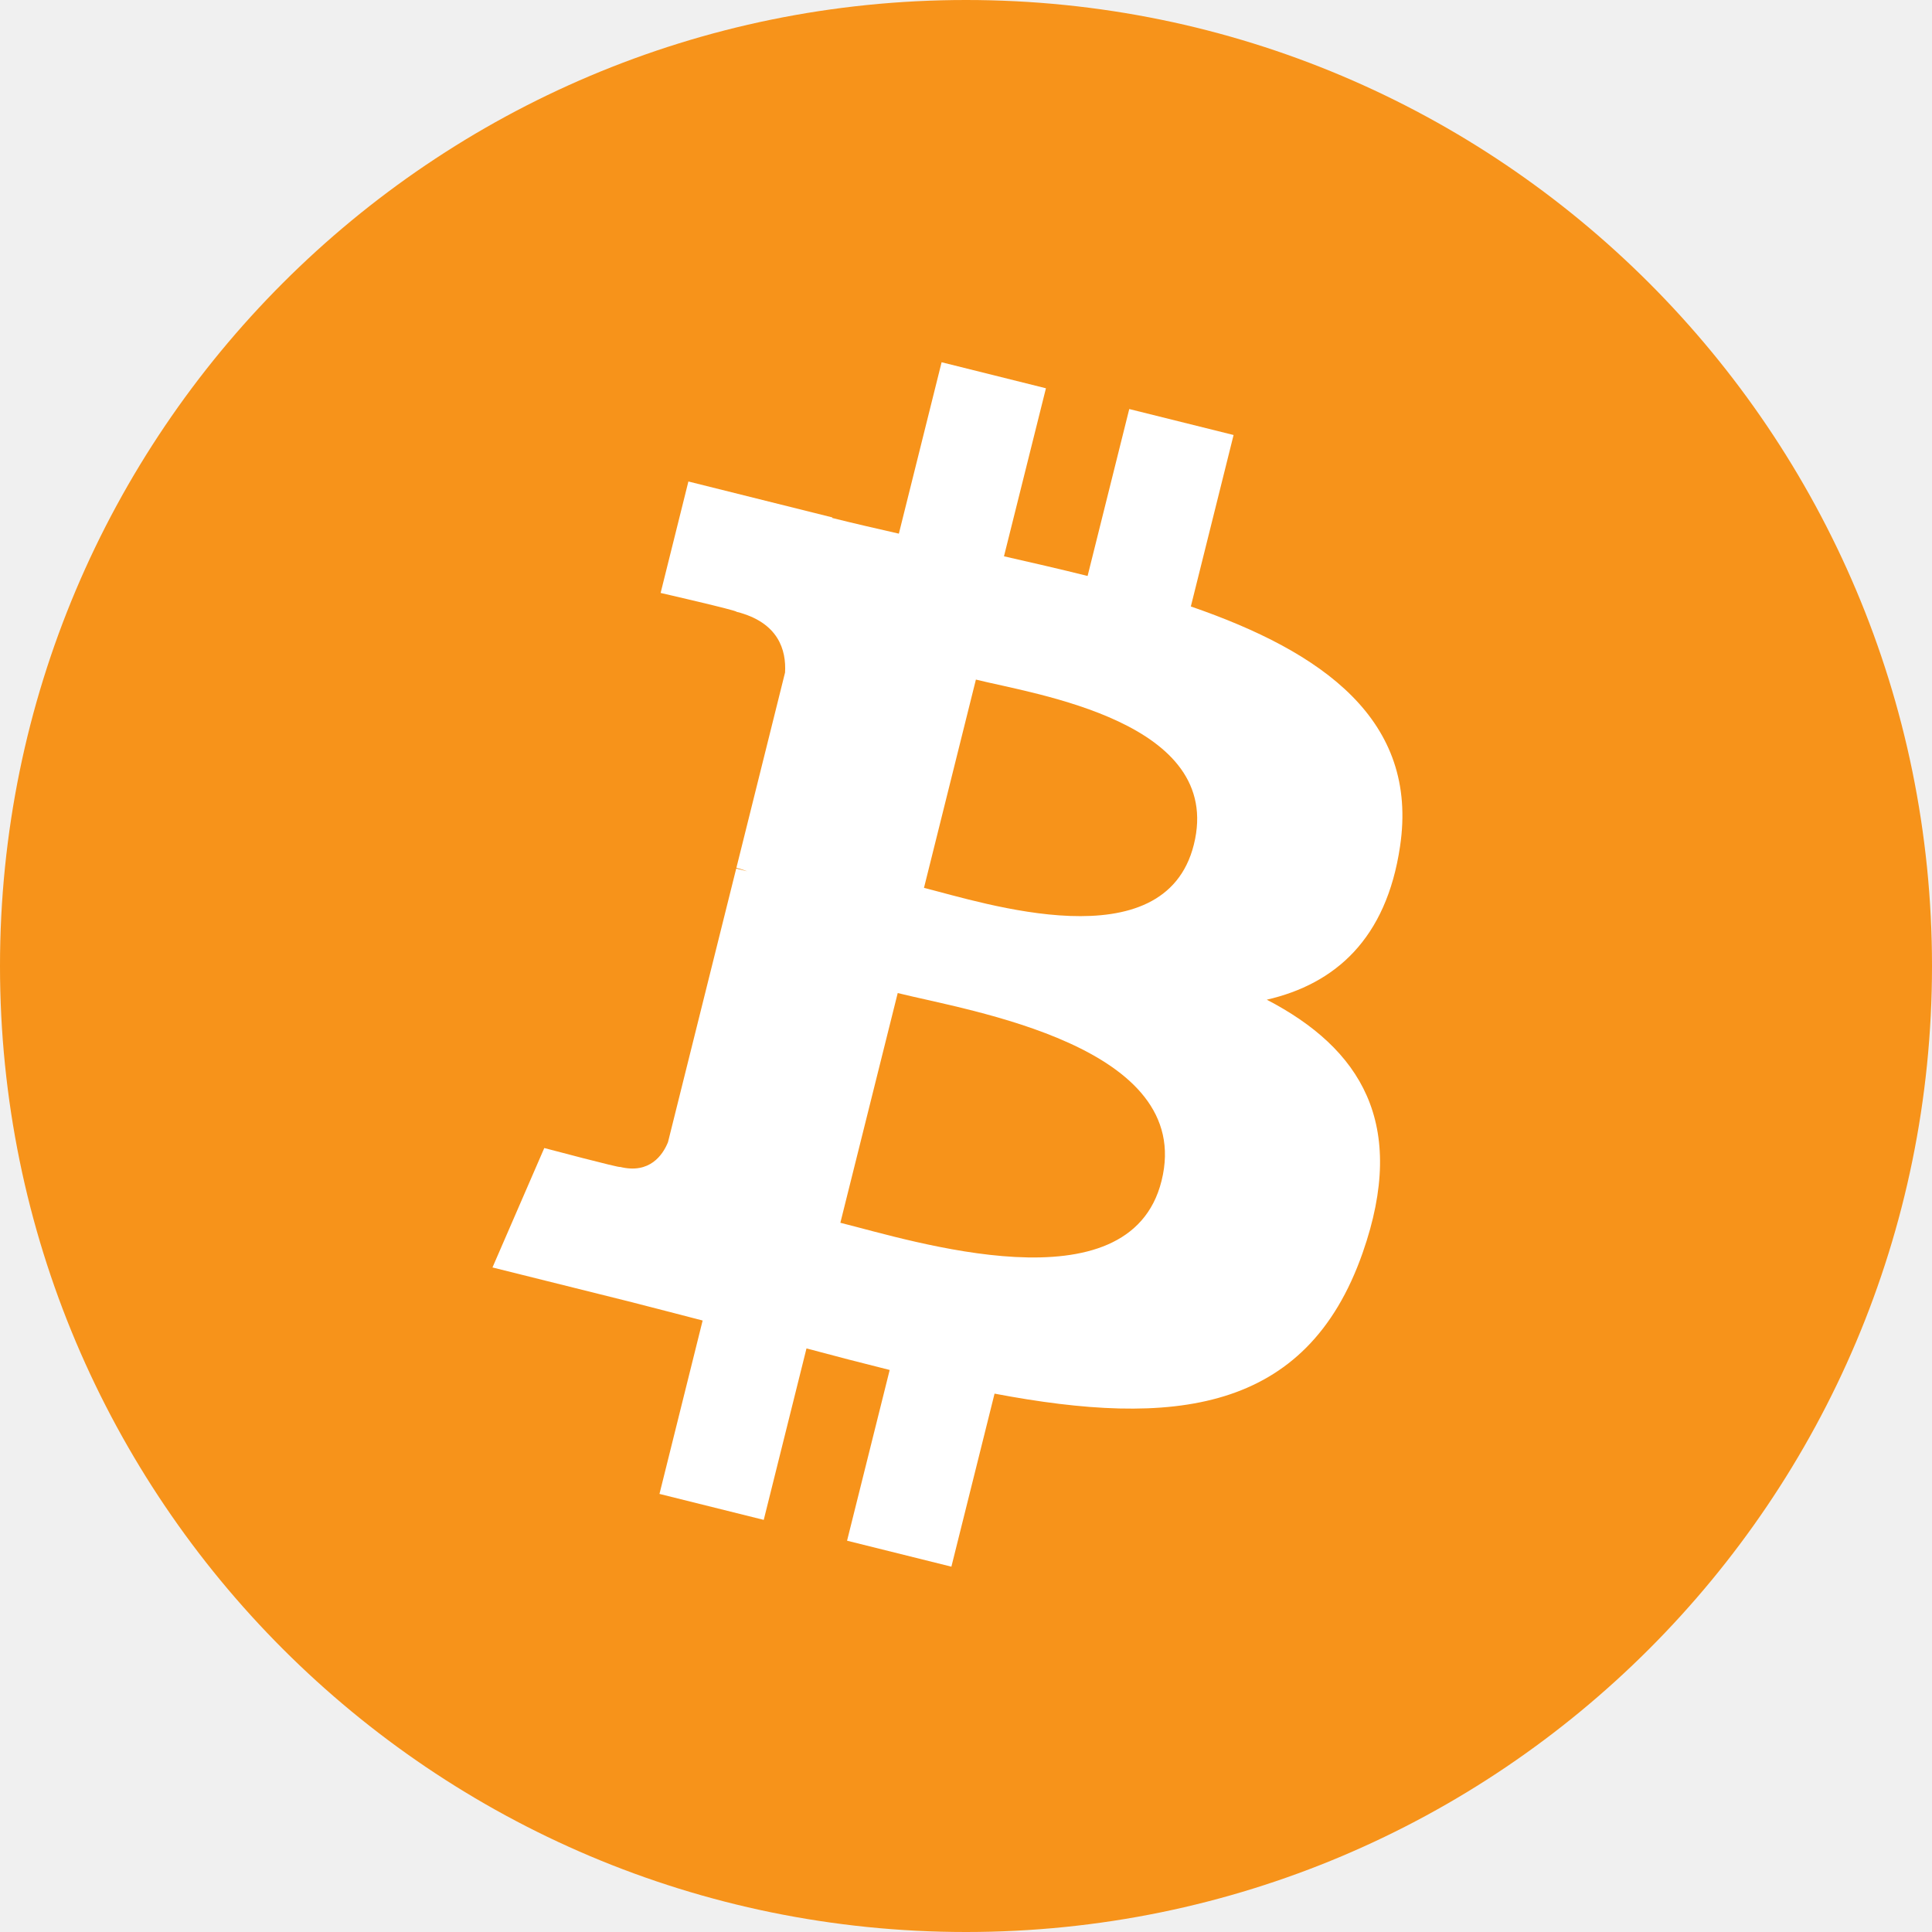
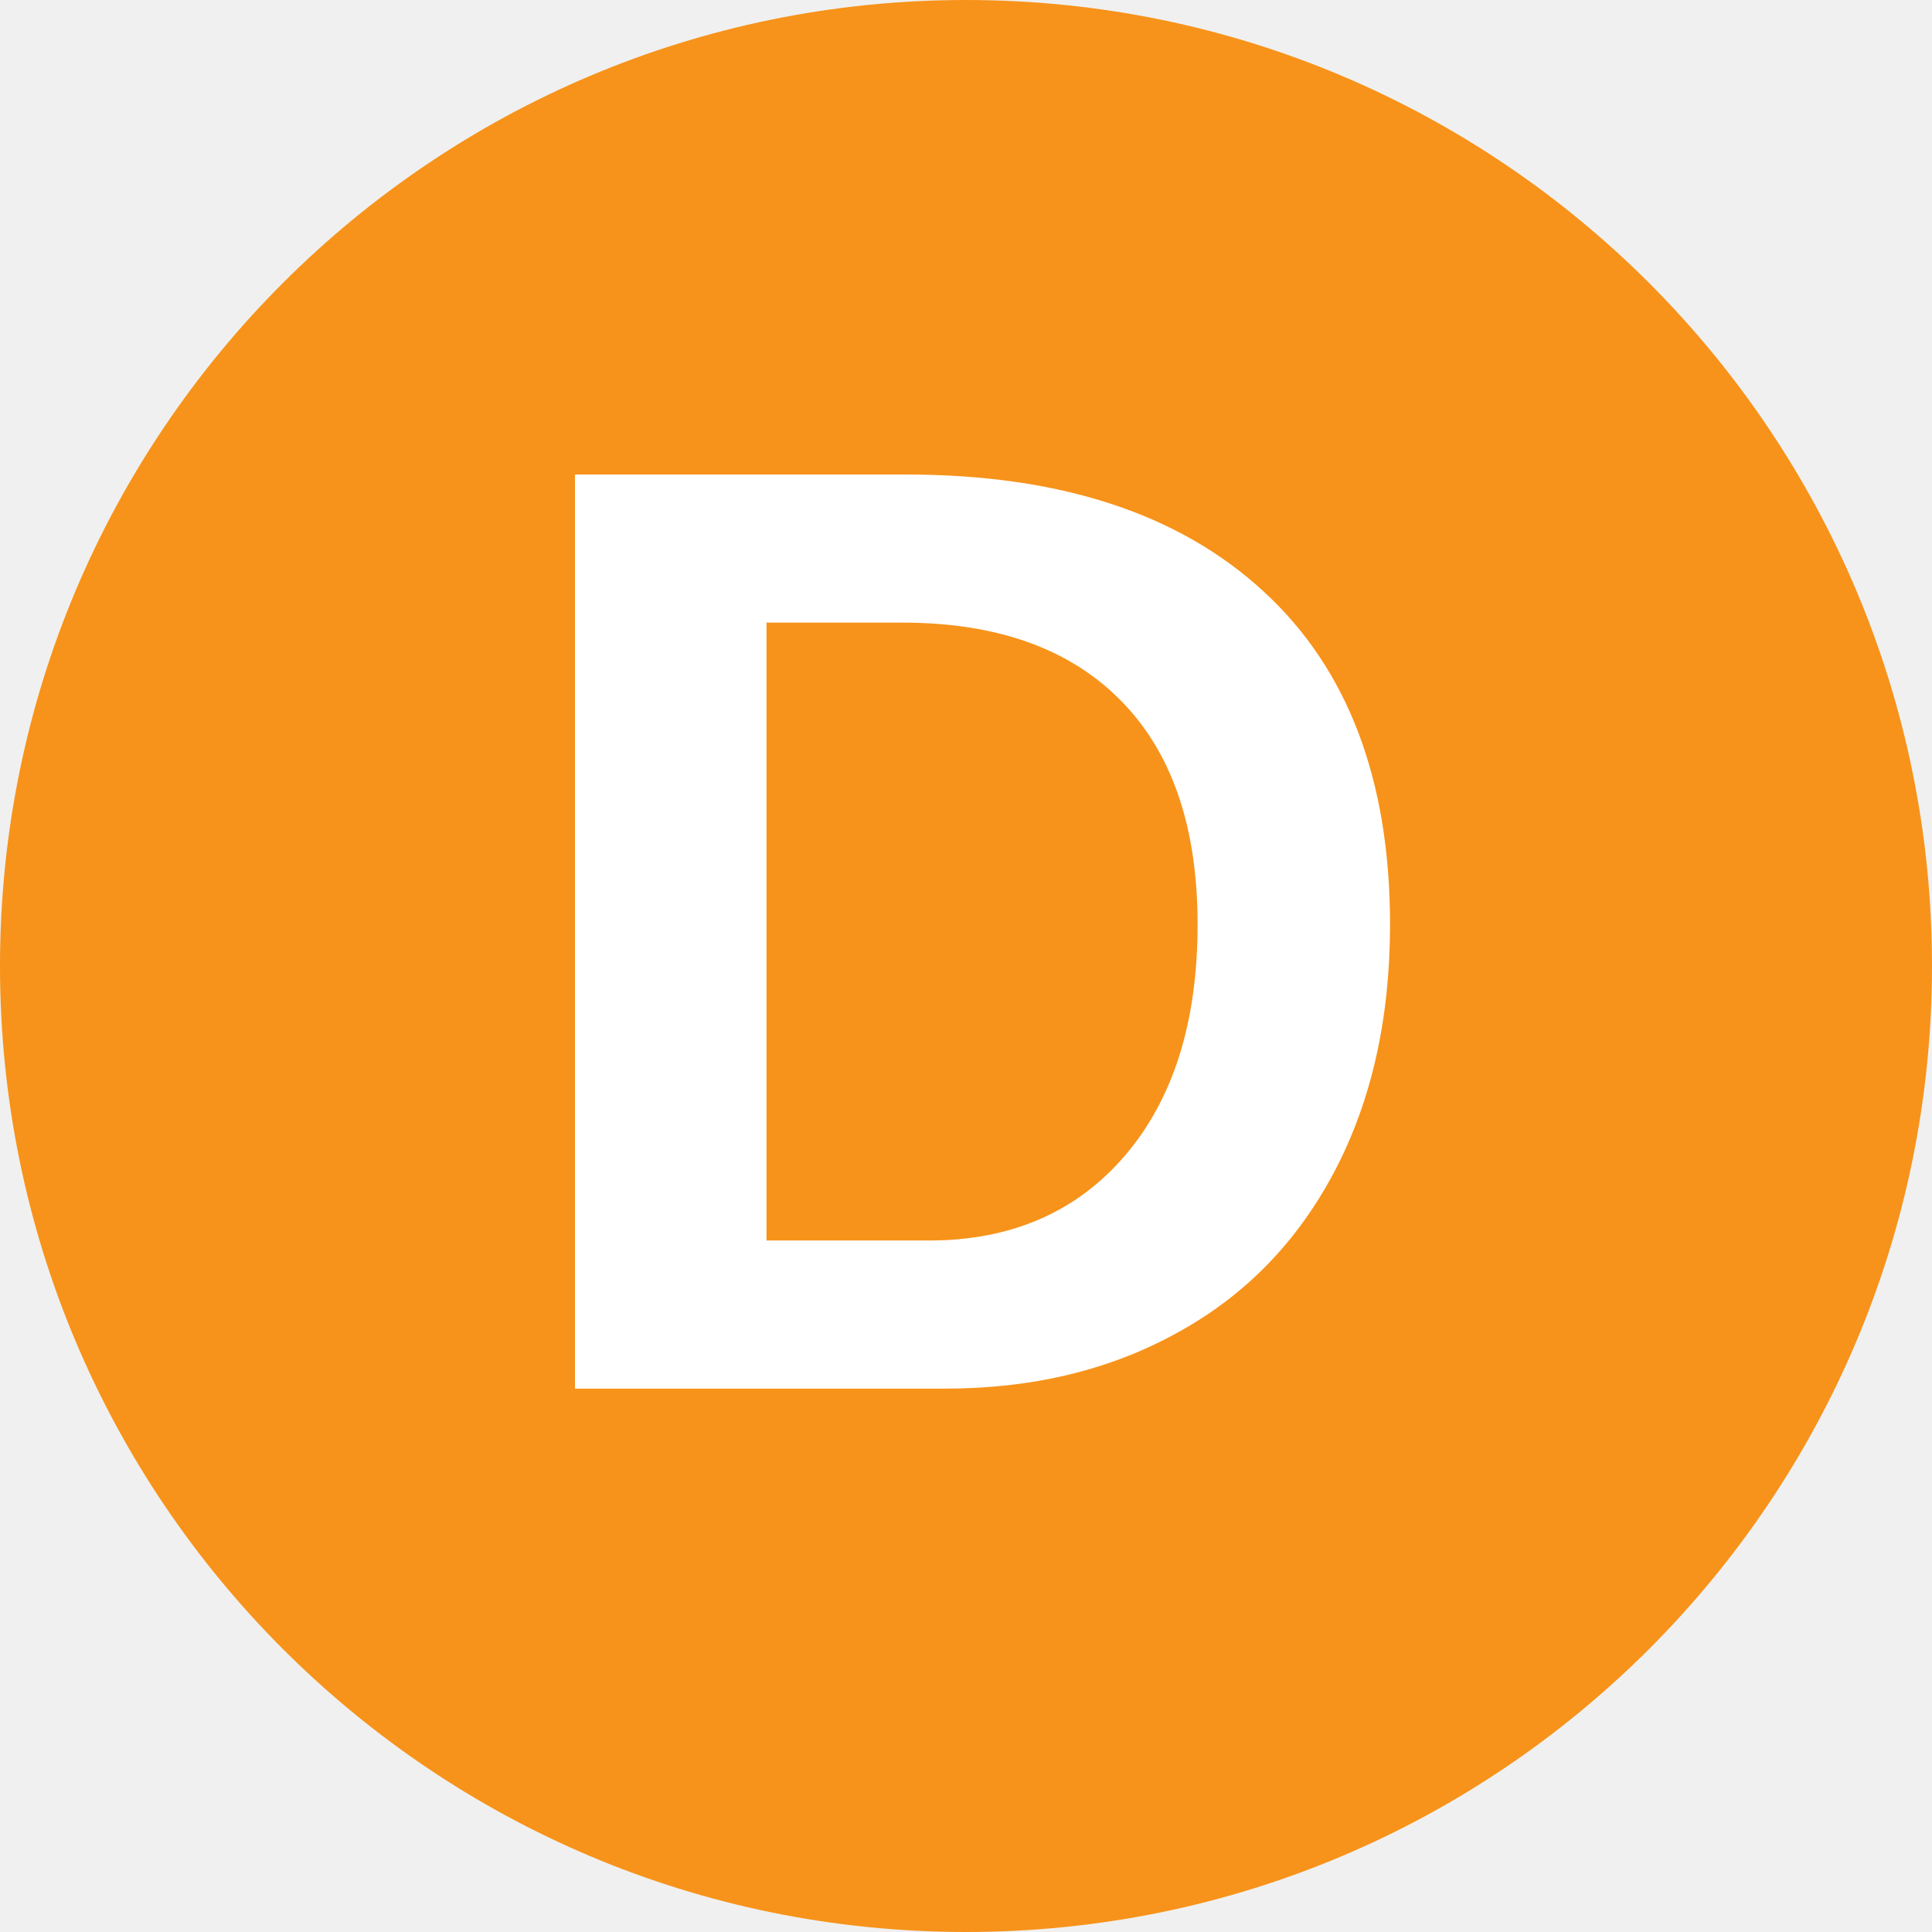
<svg xmlns="http://www.w3.org/2000/svg" width="32" height="32">
  <g fill="none" fill-rule="evenodd">
    <circle cx="16" cy="16" r="16" fill="#F7931A" />
-     <path fill="#FFF" fill-rule="nonzero" d="M23.189 14.02c.314-2.096-1.283-3.223-3.465-3.975l.708-2.84-1.728-.43-.69 2.765c-.454-.114-.92-.22-1.385-.326l.695-2.783L15.596 6l-.708 2.839c-.376-.086-.746-.17-1.104-.26l.002-.009-2.384-.595-.46 1.846s1.283.294 1.256.312c.7.175.826.638.805 1.006l-.806 3.235c.048.012.11.03.18.057l-.183-.045-1.13 4.532c-.086.212-.303.531-.793.41.018.025-1.256-.313-1.256-.313l-.858 1.978 2.25.561c.418.105.828.215 1.231.318l-.715 2.872 1.727.43.708-2.84c.472.127.93.245 1.378.357l-.706 2.828 1.728.43.715-2.866c2.948.558 5.164.333 6.097-2.333.752-2.146-.037-3.385-1.588-4.192 1.13-.26 1.98-1.003 2.207-2.538zm-3.95 5.538c-.533 2.147-4.148.986-5.32.695l.95-3.805c1.172.293 4.929.872 4.37 3.11zm.535-5.569c-.487 1.953-3.495.96-4.47.717l.86-3.45c.975.243 4.118.696 3.61 2.733z" />
+     <text x="16" y="23" text-anchor="middle" font-family="Arial, Helvetica, sans-serif" font-size="22" font-weight="bold" fill="#FFF">D</text>
  </g>
</svg>
